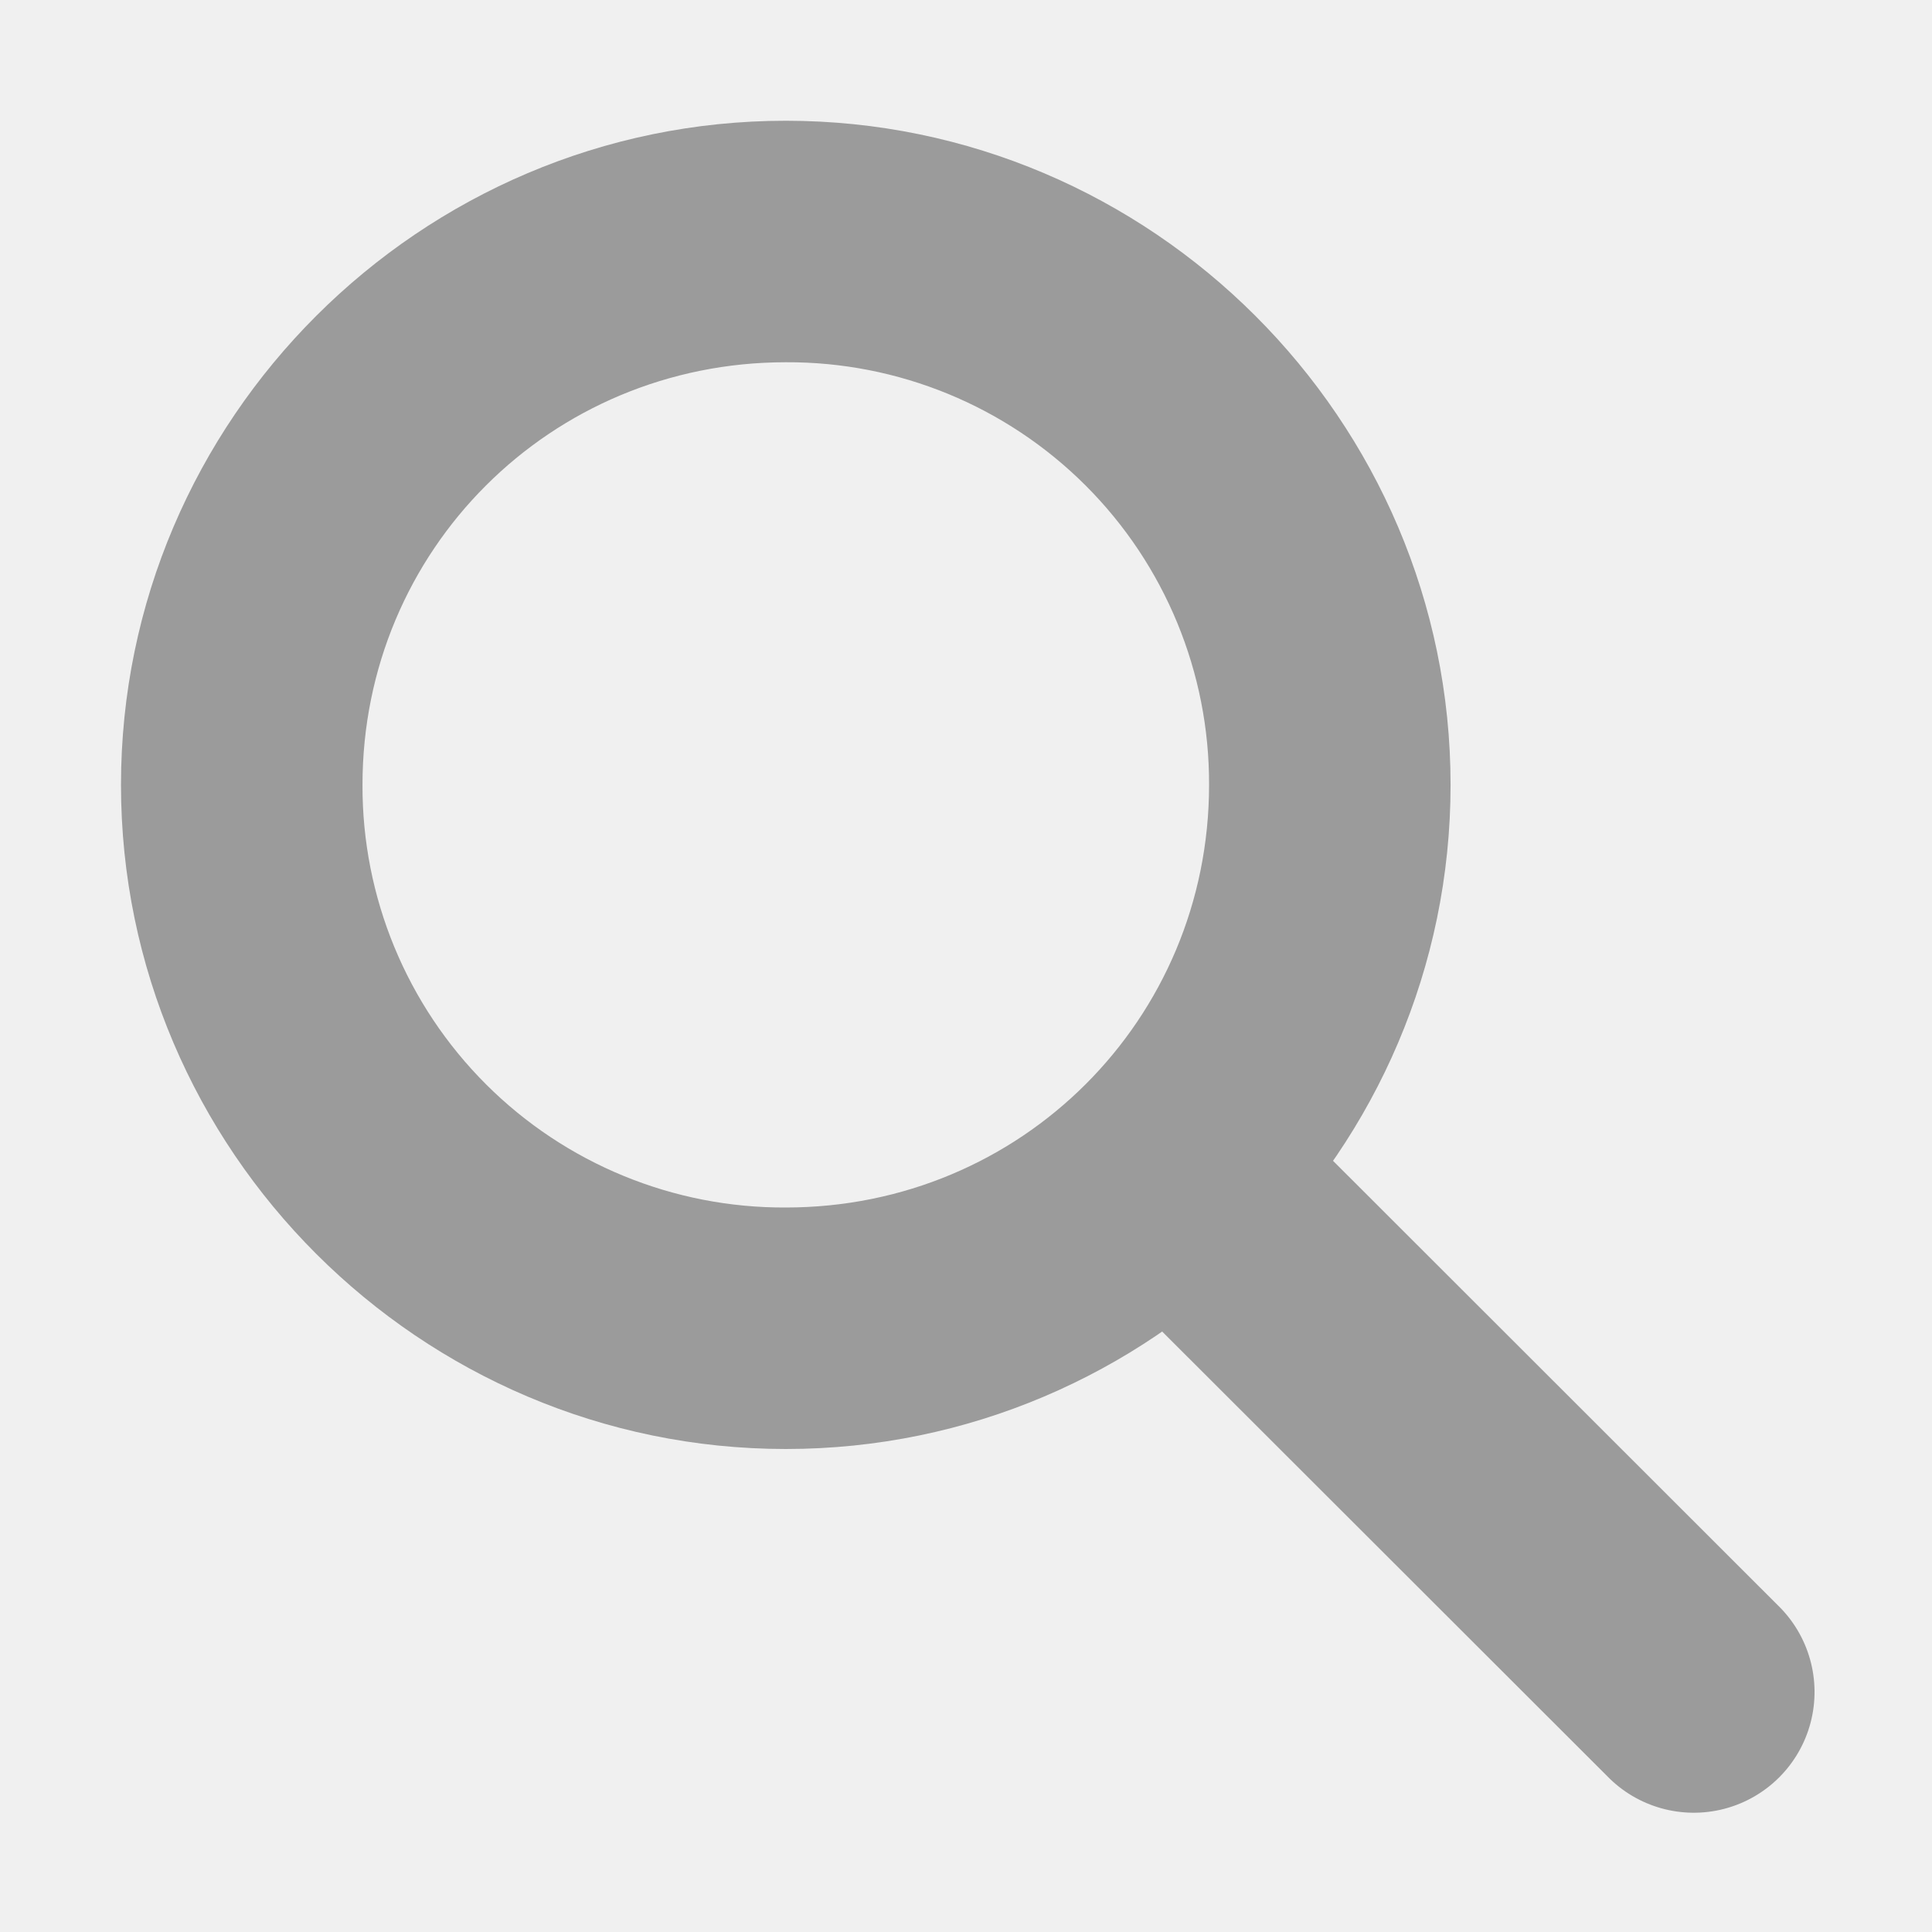
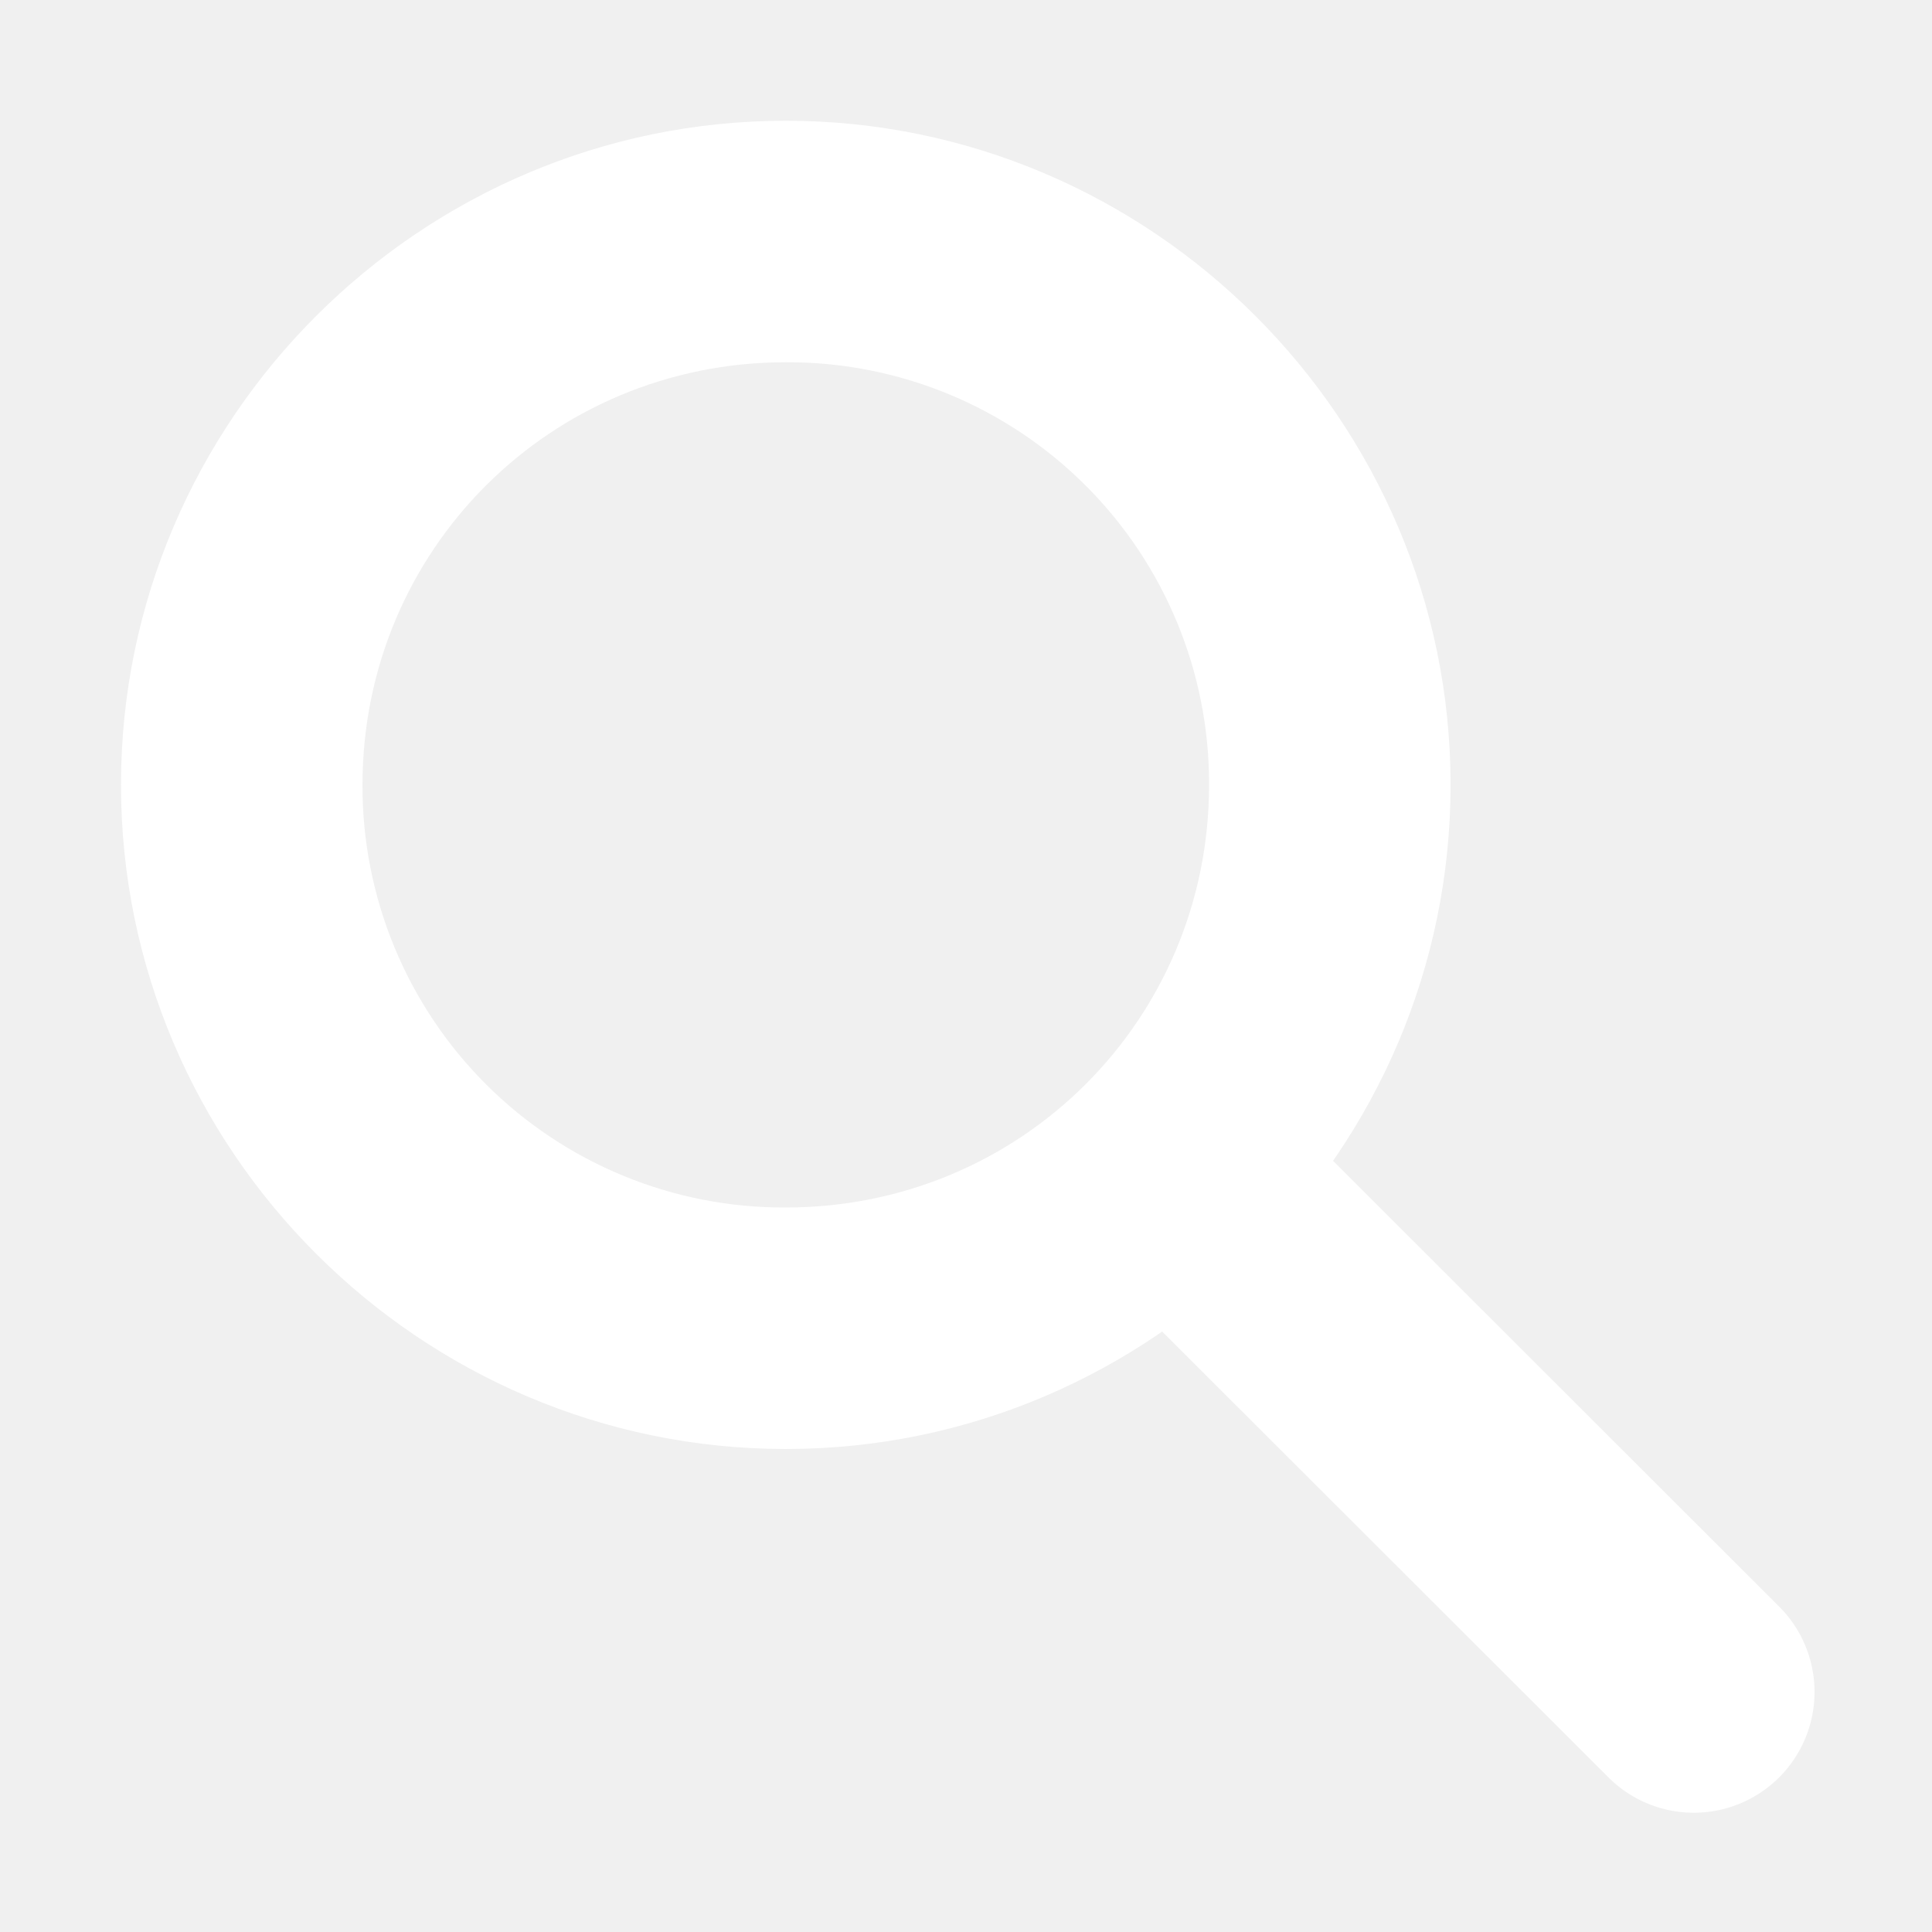
<svg xmlns="http://www.w3.org/2000/svg" width="16" height="16">
-   <g color="#000" font-weight="400" font-family="sans-serif" white-space="normal" fill="#9b9b9b">
+   <g color="#000" font-weight="400" font-family="sans-serif" white-space="normal" fill="#ffffff">
    <path d="M6.508 1C3.48 1 1.002 3.474 1.002 6.5S3.48 12 6.508 12s5.505-2.474 5.505-5.5S9.536 1 6.508 1zm0 2a3.488 3.488 0 0 1 3.505 3.5c0 1.944-1.557 3.5-3.505 3.5a3.488 3.488 0 0 1-3.506-3.5c0-1.944 1.557-3.5 3.506-3.5z" style="line-height:normal;font-variant-ligatures:normal;font-variant-position:normal;font-variant-caps:normal;font-variant-numeric:normal;font-variant-alternates:normal;font-feature-settings:normal;text-indent:0;text-align:start;text-decoration-line:none;text-decoration-style:solid;text-decoration-color:#000;text-transform:none;text-orientation:mixed;shape-padding:0;isolation:auto;mix-blend-mode:normal;marker:none" overflow="visible" />
    <path d="M10 8.99a1 1 0 0 0-.696 1.717l4.004 4a1 1 0 1 0 1.414-1.414l-4.003-4a1 1 0 0 0-.72-.303z" style="line-height:normal;font-variant-ligatures:normal;font-variant-position:normal;font-variant-caps:normal;font-variant-numeric:normal;font-variant-alternates:normal;font-feature-settings:normal;text-indent:0;text-align:start;text-decoration-line:none;text-decoration-style:solid;text-decoration-color:#000;text-transform:none;text-orientation:mixed;shape-padding:0;isolation:auto;mix-blend-mode:normal;marker:none" overflow="visible" />
  </g>
</svg>
